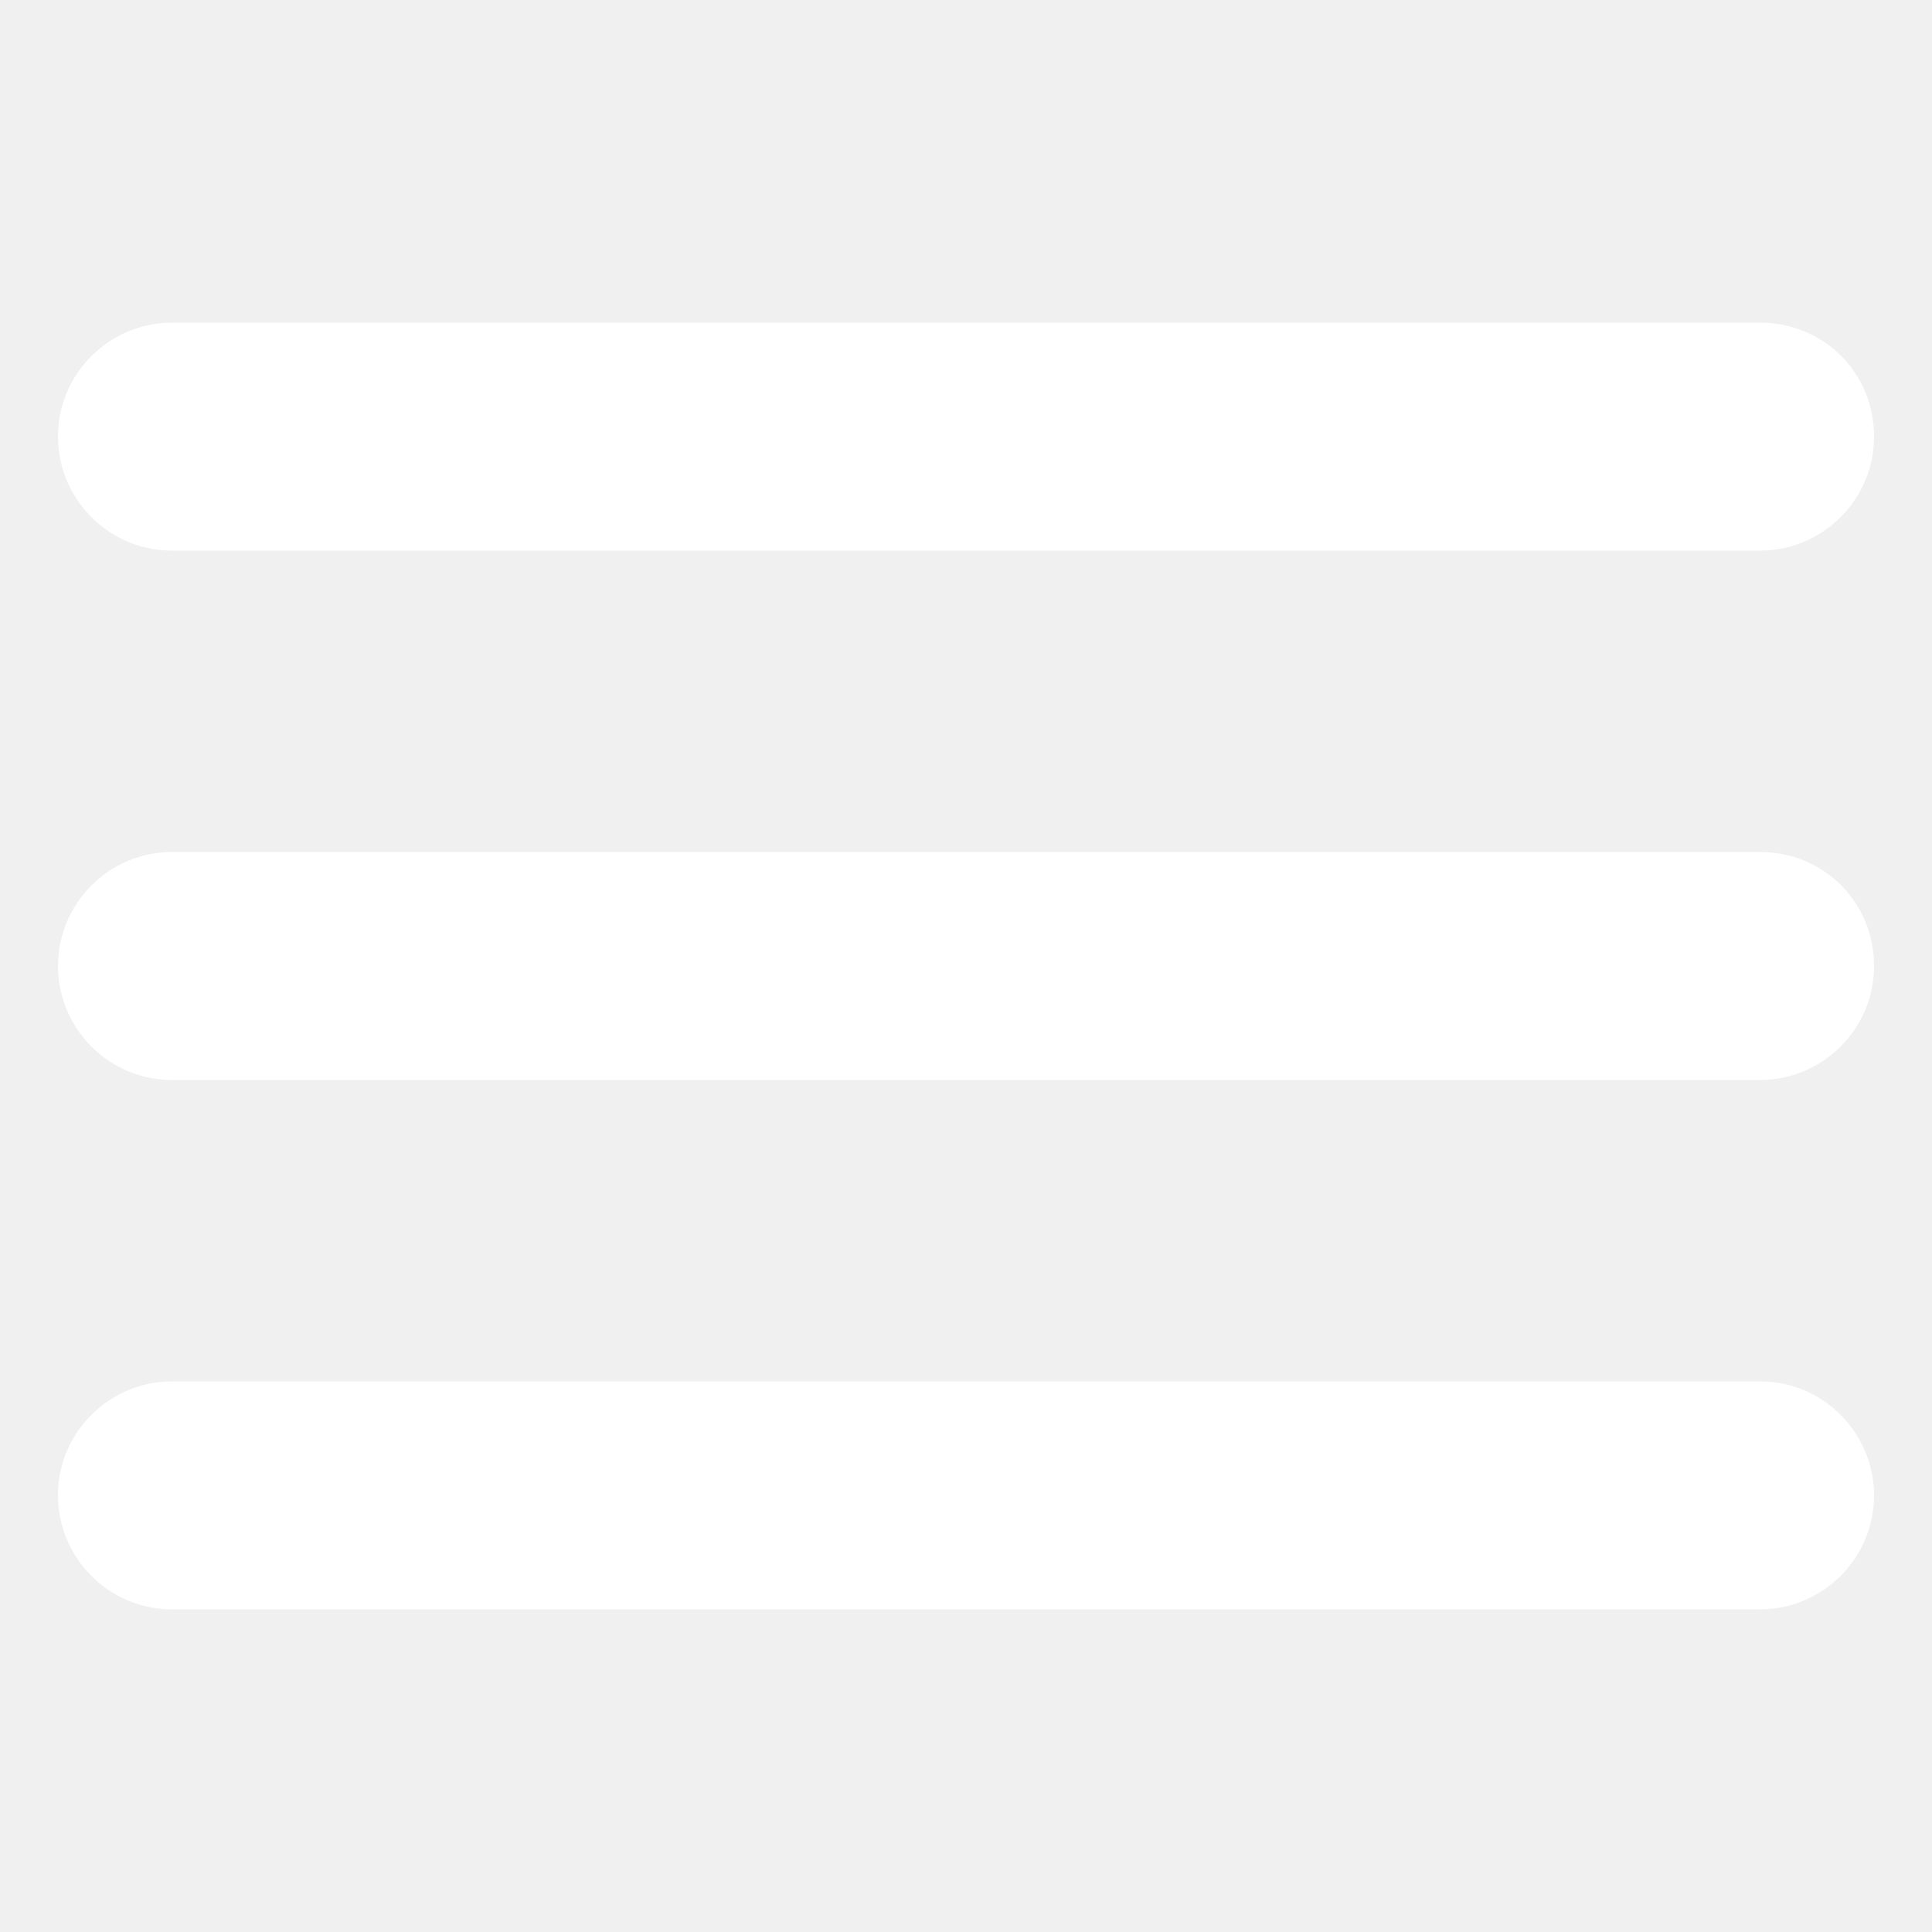
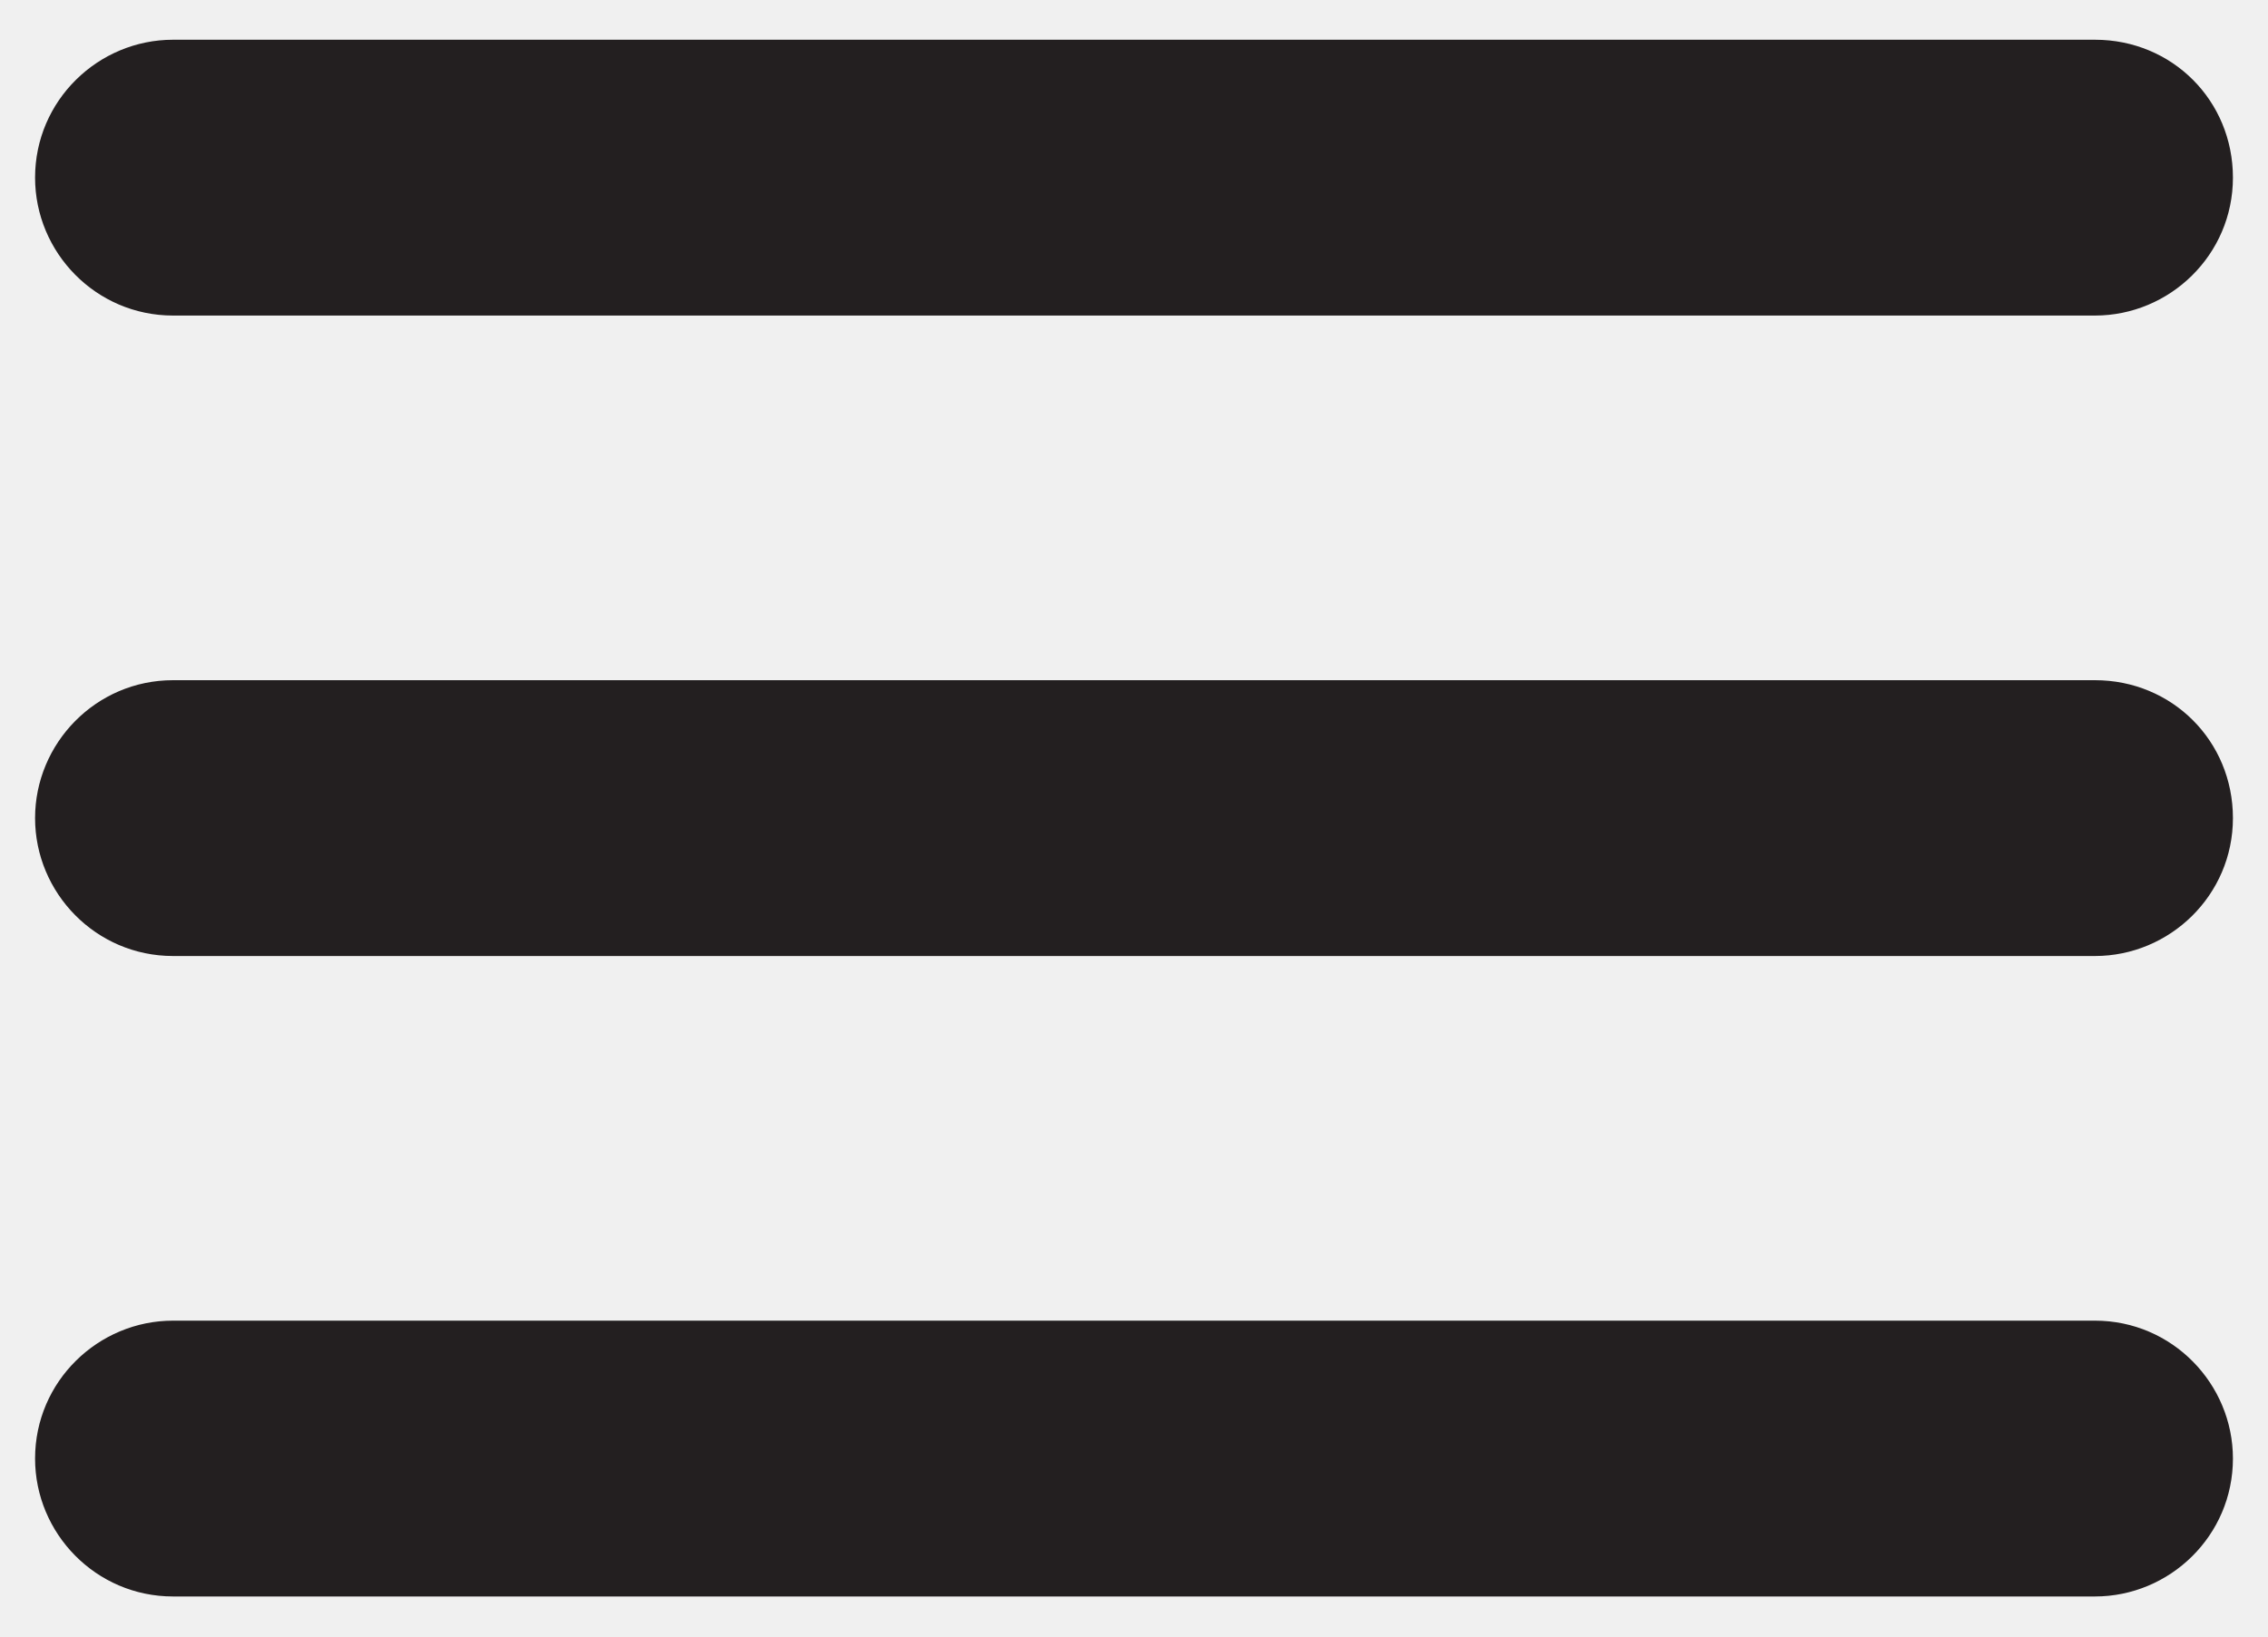
- <svg xmlns="http://www.w3.org/2000/svg" viewBox="0 0 100 100">
-   <path d="M91.1 44.1H8.9C5.6 44.1 3 46.8 3 50s2.6 5.9 5.9 5.9h82.2c3.2 0 5.9-2.6 5.9-5.9s-2.6-5.9-5.9-5.9zm0 27.4H8.9c-3.2 0-5.9 2.6-5.9 5.9 0 3.2 2.6 5.9 5.9 5.9h82.2c3.2 0 5.9-2.6 5.9-5.9 0-3.2-2.6-5.9-5.9-5.9zm-82.2-43h82.2c3.2 0 5.9-2.6 5.9-5.9s-2.6-5.9-5.9-5.9H8.9c-3.2 0-5.9 2.6-5.9 5.9 0 3.2 2.6 5.9 5.9 5.9z" fill="#fff" />
+ <svg xmlns="http://www.w3.org/2000/svg" version="1.1" id="Layer_1" x="0px" y="0px" viewBox="0 0 97 70" style="enable-background:new 0 0 97 70;" xml:space="preserve">
+   <style type="text/css">
+ 	.st0{fill:#231F20;}
+ </style>
+   <path class="st0" d="M89.6,29.1H7.4c-3.3,0-5.9,2.7-5.9,5.9s2.6,5.9,5.9,5.9h82.2c3.2,0,5.9-2.6,5.9-5.9S92.9,29.1,89.6,29.1z   M89.6,56.5H7.4c-3.2,0-5.9,2.6-5.9,5.9c0,3.2,2.6,5.9,5.9,5.9h82.2c3.2,0,5.9-2.6,5.9-5.9C95.5,59.2,92.9,56.5,89.6,56.5z   M7.4,13.5h82.2c3.2,0,5.9-2.6,5.9-5.9s-2.6-5.9-5.9-5.9H7.4c-3.2,0-5.9,2.6-5.9,5.9C1.5,10.8,4.1,13.5,7.4,13.5z" />
</svg>
